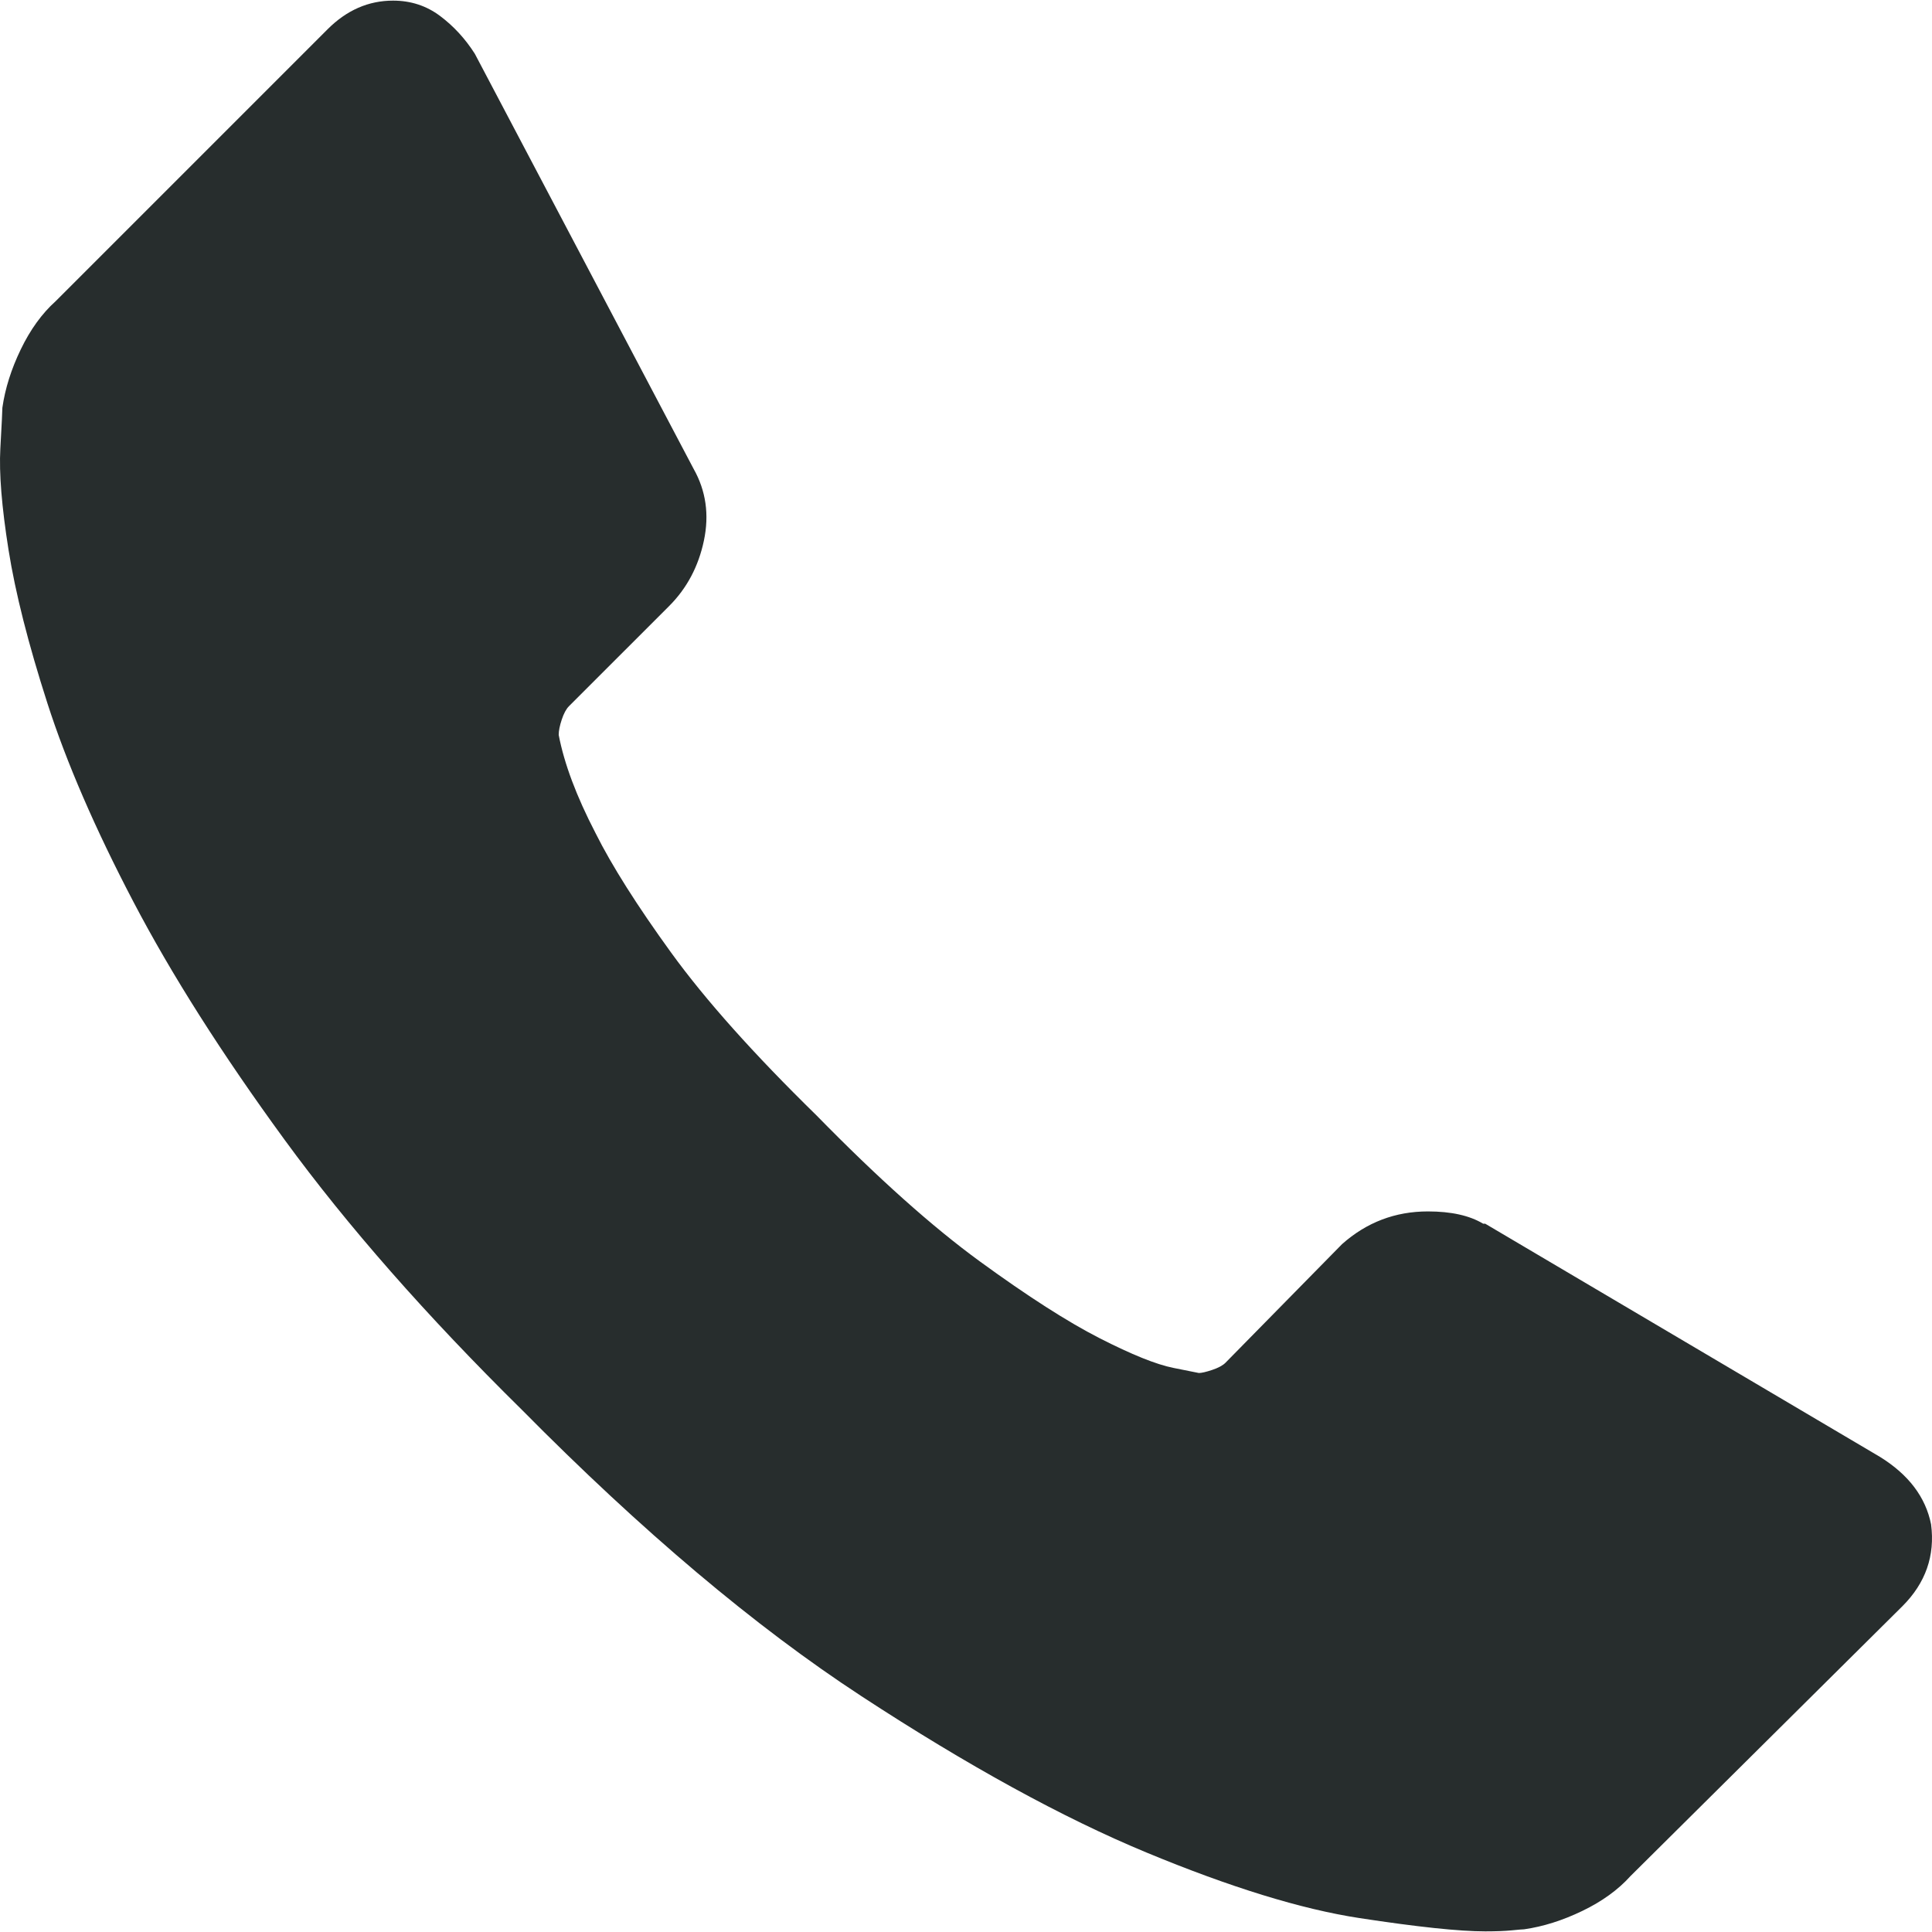
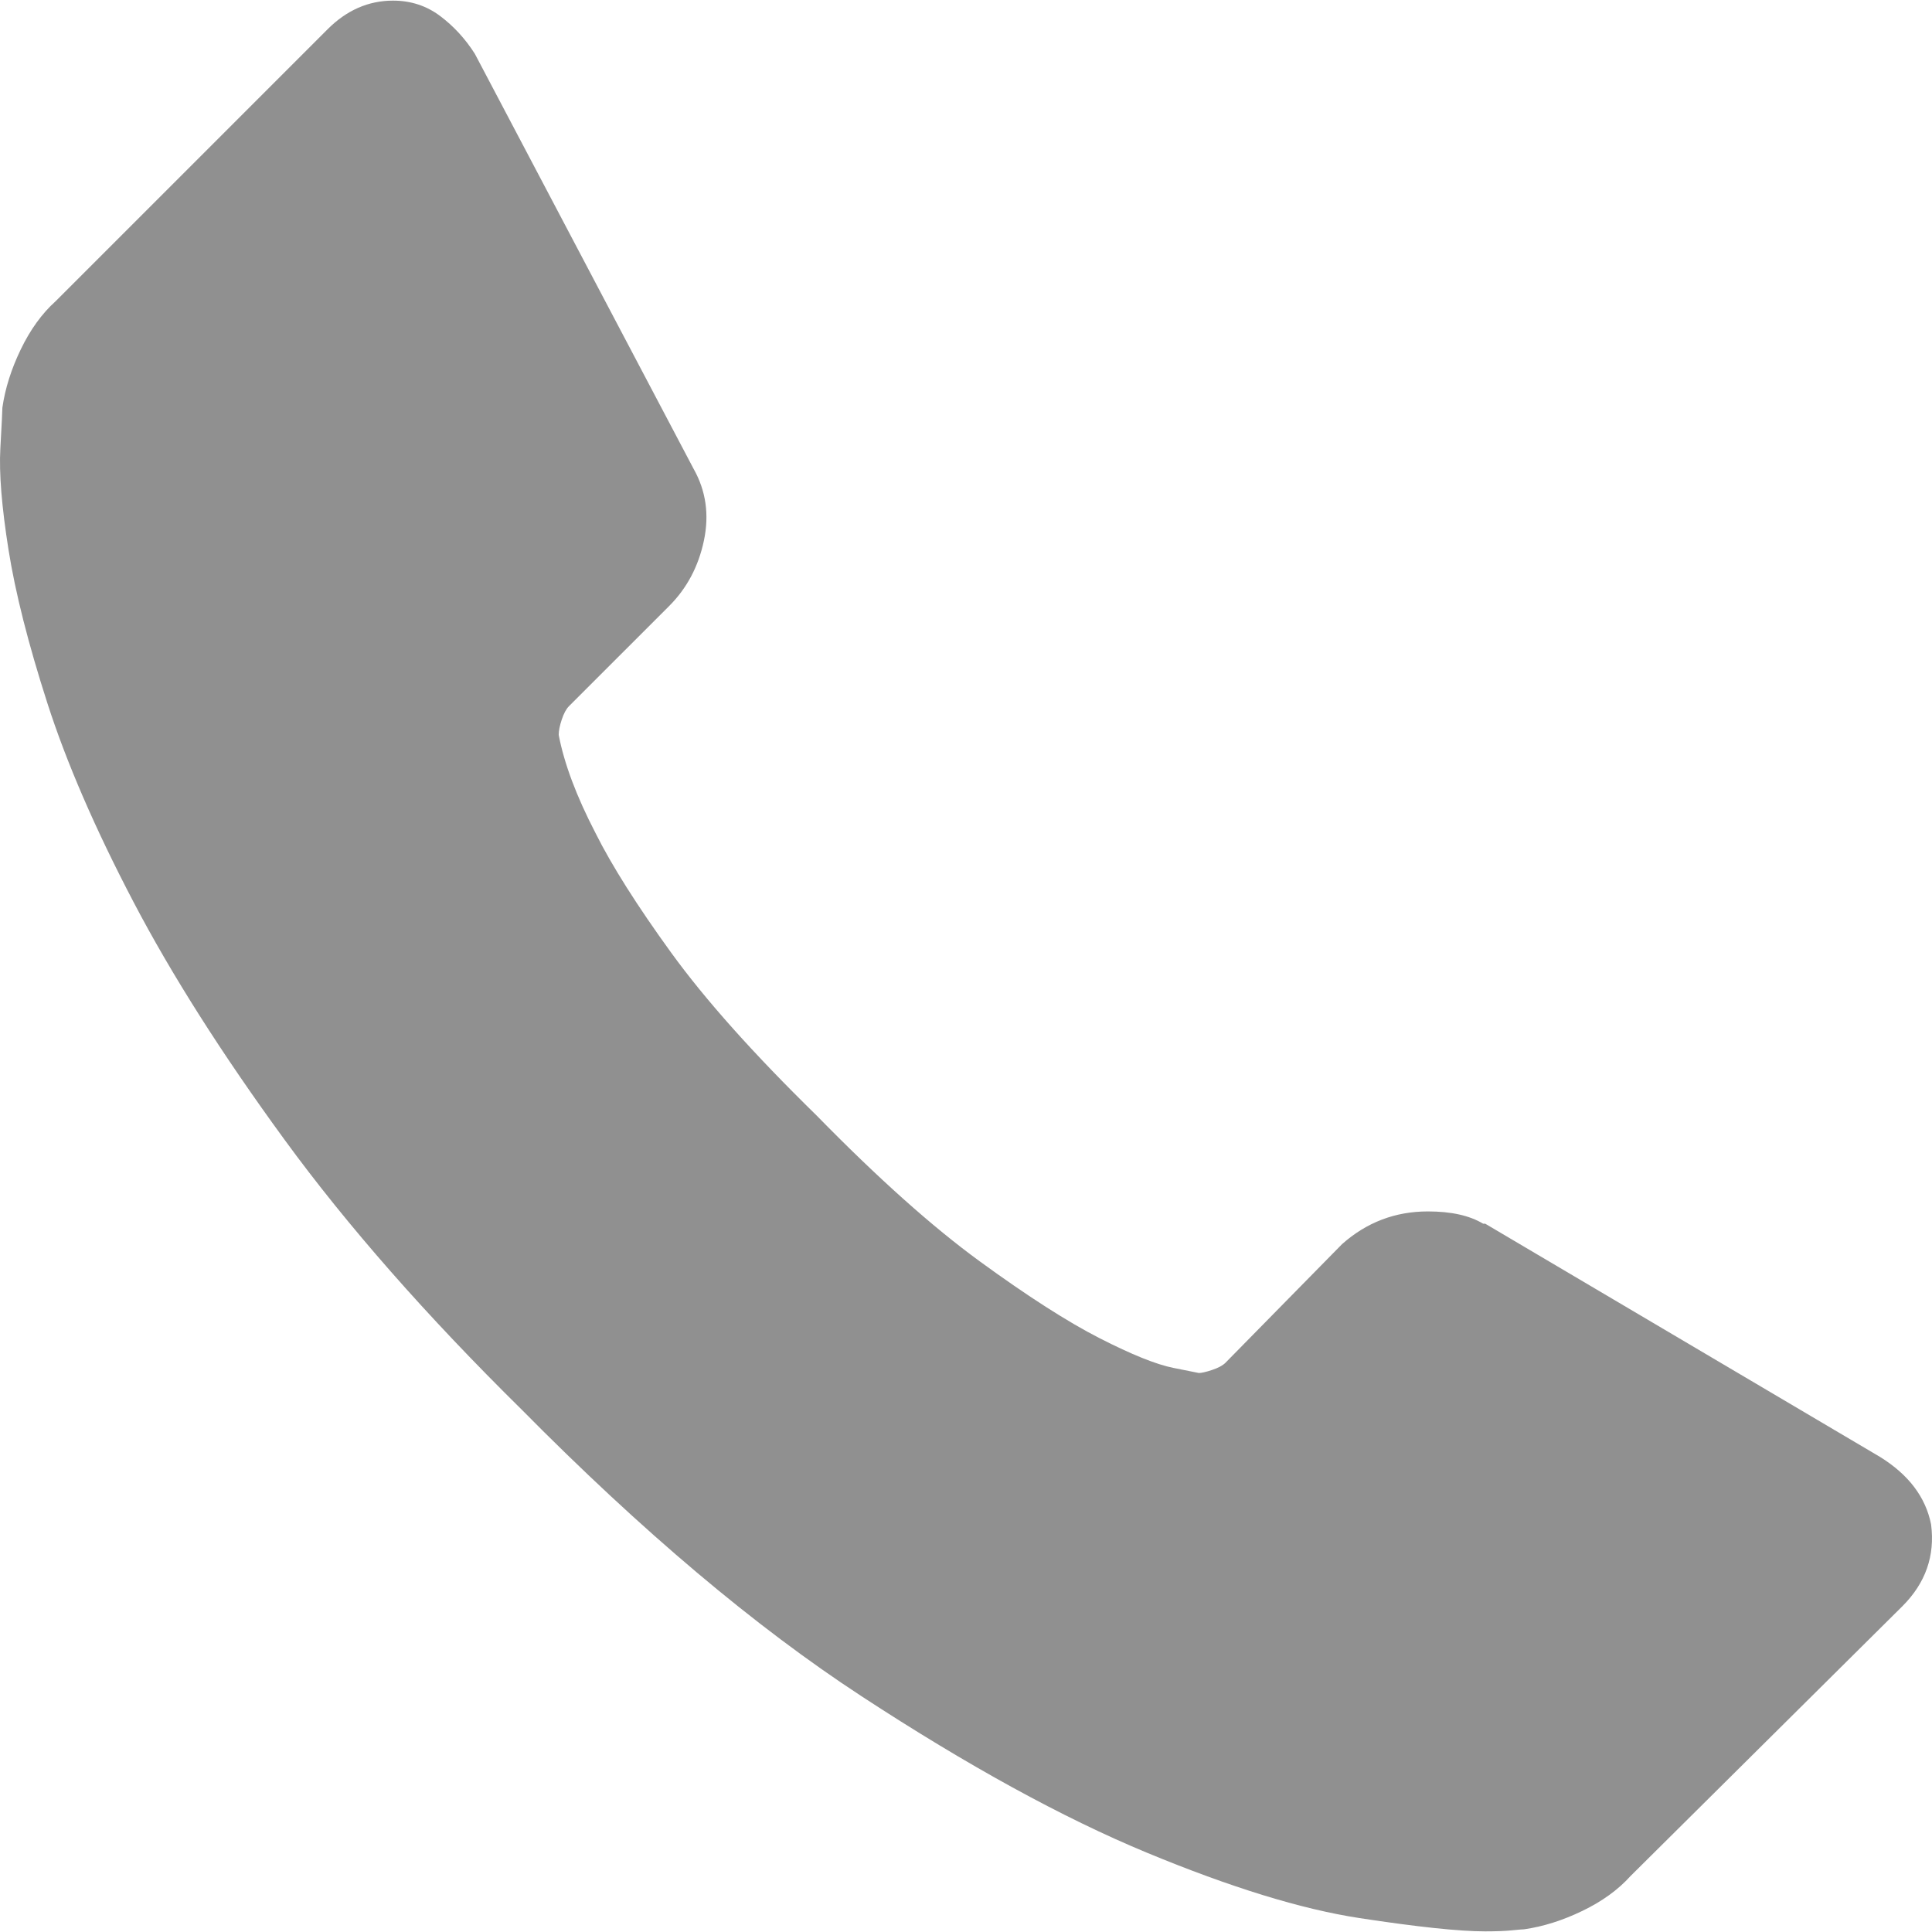
<svg xmlns="http://www.w3.org/2000/svg" version="1.1" id="Capa_1" x="0px" y="0px" viewBox="0 0 578.106 578.106" style="enable-background:new 0 0 578.106 578.106;" xml:space="preserve" width="512px" height="512px">
  <g>
    <g>
-       <path d="M577.83,456.128c1.225,9.385-1.635,17.545-8.568,24.48l-81.396,80.781    c-3.672,4.08-8.465,7.551-14.381,10.404c-5.916,2.857-11.729,4.693-17.439,5.508c-0.408,0-1.635,0.105-3.676,0.309    c-2.037,0.203-4.689,0.307-7.953,0.307c-7.754,0-20.301-1.326-37.641-3.979s-38.555-9.182-63.645-19.584    c-25.096-10.404-53.553-26.012-85.376-46.818c-31.823-20.805-65.688-49.367-101.592-85.68    c-28.56-28.152-52.224-55.08-70.992-80.783c-18.768-25.705-33.864-49.471-45.288-71.299    c-11.425-21.828-19.993-41.616-25.705-59.364S4.59,177.362,2.55,164.51s-2.856-22.95-2.448-30.294    c0.408-7.344,0.612-11.424,0.612-12.24c0.816-5.712,2.652-11.526,5.508-17.442s6.324-10.71,10.404-14.382L98.022,8.756    c5.712-5.712,12.24-8.568,19.584-8.568c5.304,0,9.996,1.53,14.076,4.59s7.548,6.834,10.404,11.322l65.484,124.236    c3.672,6.528,4.692,13.668,3.06,21.42c-1.632,7.752-5.1,14.28-10.404,19.584l-29.988,29.988c-0.816,0.816-1.53,2.142-2.142,3.978    s-0.918,3.366-0.918,4.59c1.632,8.568,5.304,18.36,11.016,29.376c4.896,9.792,12.444,21.726,22.644,35.802    s24.684,30.293,43.452,48.653c18.36,18.77,34.68,33.354,48.96,43.76c14.277,10.4,26.215,18.053,35.803,22.949    c9.588,4.896,16.932,7.854,22.031,8.871l7.648,1.531c0.816,0,2.145-0.307,3.979-0.918c1.836-0.613,3.162-1.326,3.979-2.143    l34.883-35.496c7.348-6.527,15.912-9.791,25.705-9.791c6.938,0,12.443,1.223,16.523,3.672h0.611l118.115,69.768    C571.098,441.238,576.197,447.968,577.83,456.128z" fill="#272D2D" />
+       <path d="M577.83,456.128c1.225,9.385-1.635,17.545-8.568,24.48l-81.396,80.781    c-3.672,4.08-8.465,7.551-14.381,10.404c-5.916,2.857-11.729,4.693-17.439,5.508c-0.408,0-1.635,0.105-3.676,0.309    c-2.037,0.203-4.689,0.307-7.953,0.307c-7.754,0-20.301-1.326-37.641-3.979s-38.555-9.182-63.645-19.584    c-25.096-10.404-53.553-26.012-85.376-46.818c-31.823-20.805-65.688-49.367-101.592-85.68    c-28.56-28.152-52.224-55.08-70.992-80.783c-18.768-25.705-33.864-49.471-45.288-71.299    c-11.425-21.828-19.993-41.616-25.705-59.364S4.59,177.362,2.55,164.51s-2.856-22.95-2.448-30.294    c0.408-7.344,0.612-11.424,0.612-12.24c0.816-5.712,2.652-11.526,5.508-17.442s6.324-10.71,10.404-14.382L98.022,8.756    c5.712-5.712,12.24-8.568,19.584-8.568c5.304,0,9.996,1.53,14.076,4.59s7.548,6.834,10.404,11.322l65.484,124.236    c3.672,6.528,4.692,13.668,3.06,21.42c-1.632,7.752-5.1,14.28-10.404,19.584l-29.988,29.988c-0.816,0.816-1.53,2.142-2.142,3.978    s-0.918,3.366-0.918,4.59c1.632,8.568,5.304,18.36,11.016,29.376c4.896,9.792,12.444,21.726,22.644,35.802    s24.684,30.293,43.452,48.653c18.36,18.77,34.68,33.354,48.96,43.76c14.277,10.4,26.215,18.053,35.803,22.949    c9.588,4.896,16.932,7.854,22.031,8.871l7.648,1.531c0.816,0,2.145-0.307,3.979-0.918c1.836-0.613,3.162-1.326,3.979-2.143    l34.883-35.496c7.348-6.527,15.912-9.791,25.705-9.791c6.938,0,12.443,1.223,16.523,3.672h0.611l118.115,69.768    C571.098,441.238,576.197,447.968,577.83,456.128z" fill="#909090" />
    </g>
  </g>
  <g>
</g>
  <g>
</g>
  <g>
</g>
  <g>
</g>
  <g>
</g>
  <g>
</g>
  <g>
</g>
  <g>
</g>
  <g>
</g>
  <g>
</g>
  <g>
</g>
  <g>
</g>
  <g>
</g>
  <g>
</g>
  <g>
</g>
</svg>
